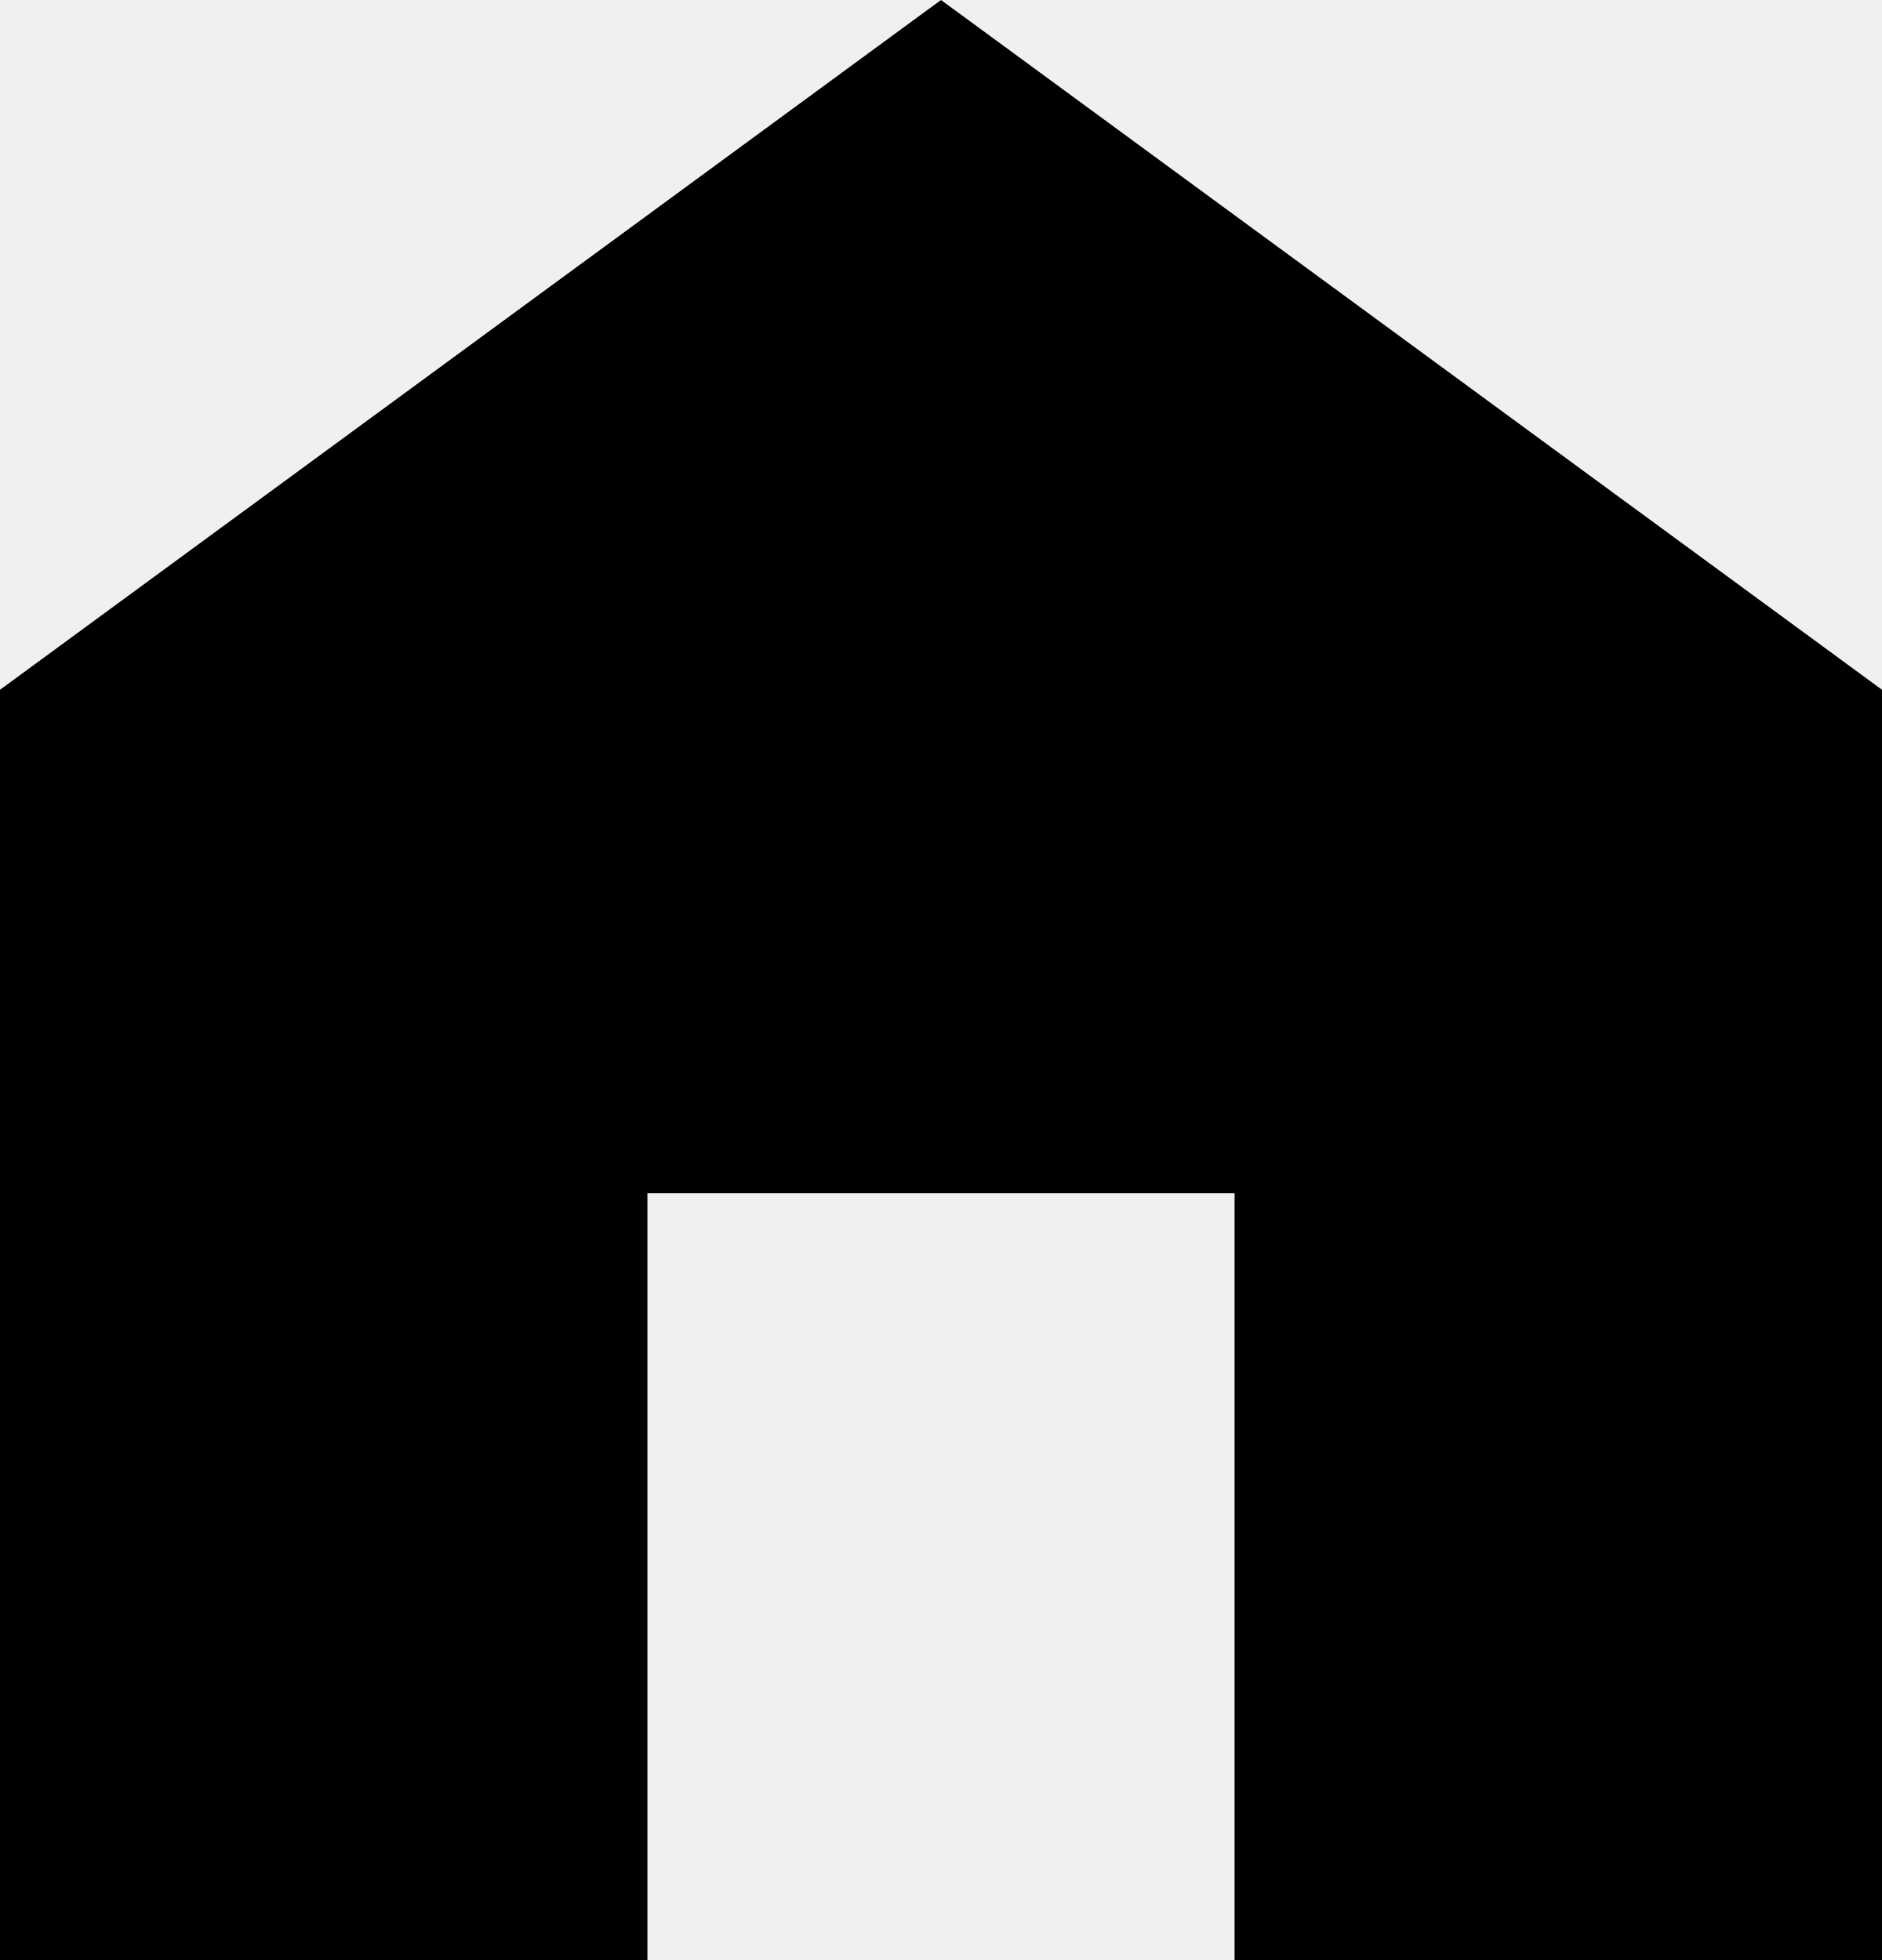
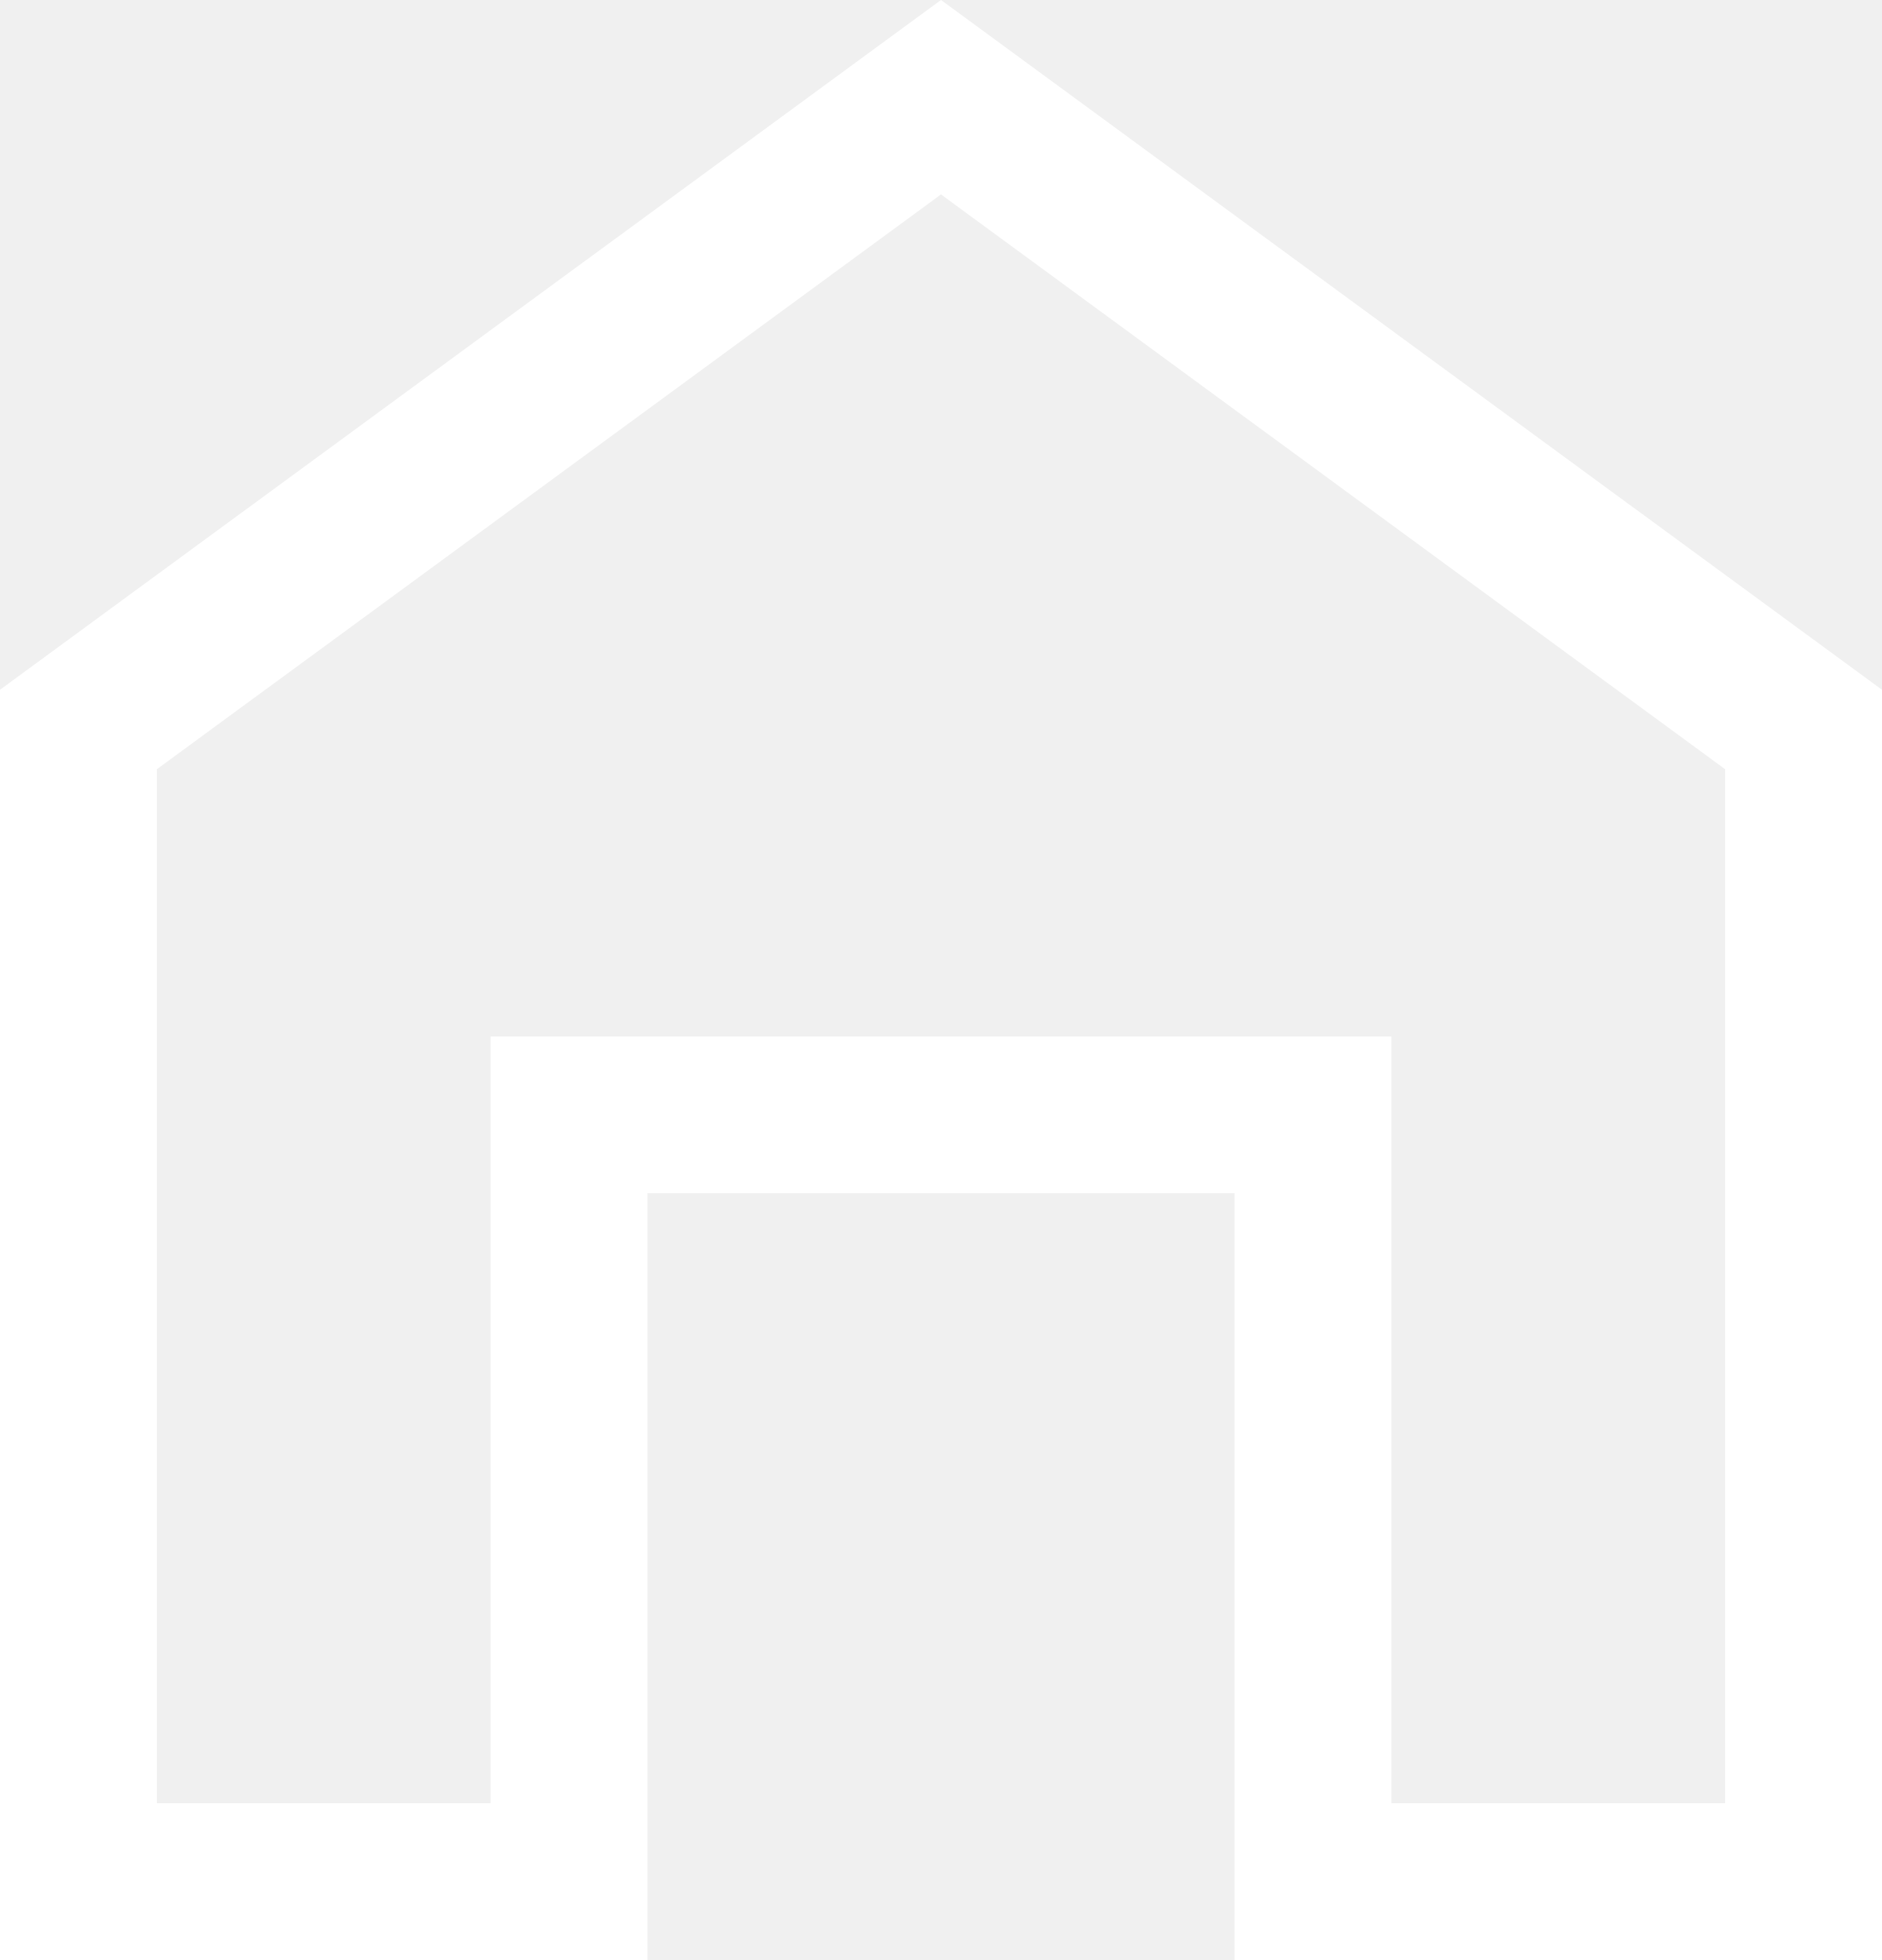
<svg xmlns="http://www.w3.org/2000/svg" width="24" height="25" viewBox="0 0 24 25" fill="none">
-   <path d="M8.256 14.22H7.256V15.22V24H1V9.305L12 1.24L23 9.305V24H16.744V15.22V14.22H15.744H8.256Z" fill="black" stroke="black" stroke-width="2" />
+   <path d="M8.256 14.22H7.256V15.22V24H1V9.305L12 1.24L23 9.305V24H16.744V15.22V14.22H15.744H8.256Z" stroke="white" stroke-width="2" />
</svg>
